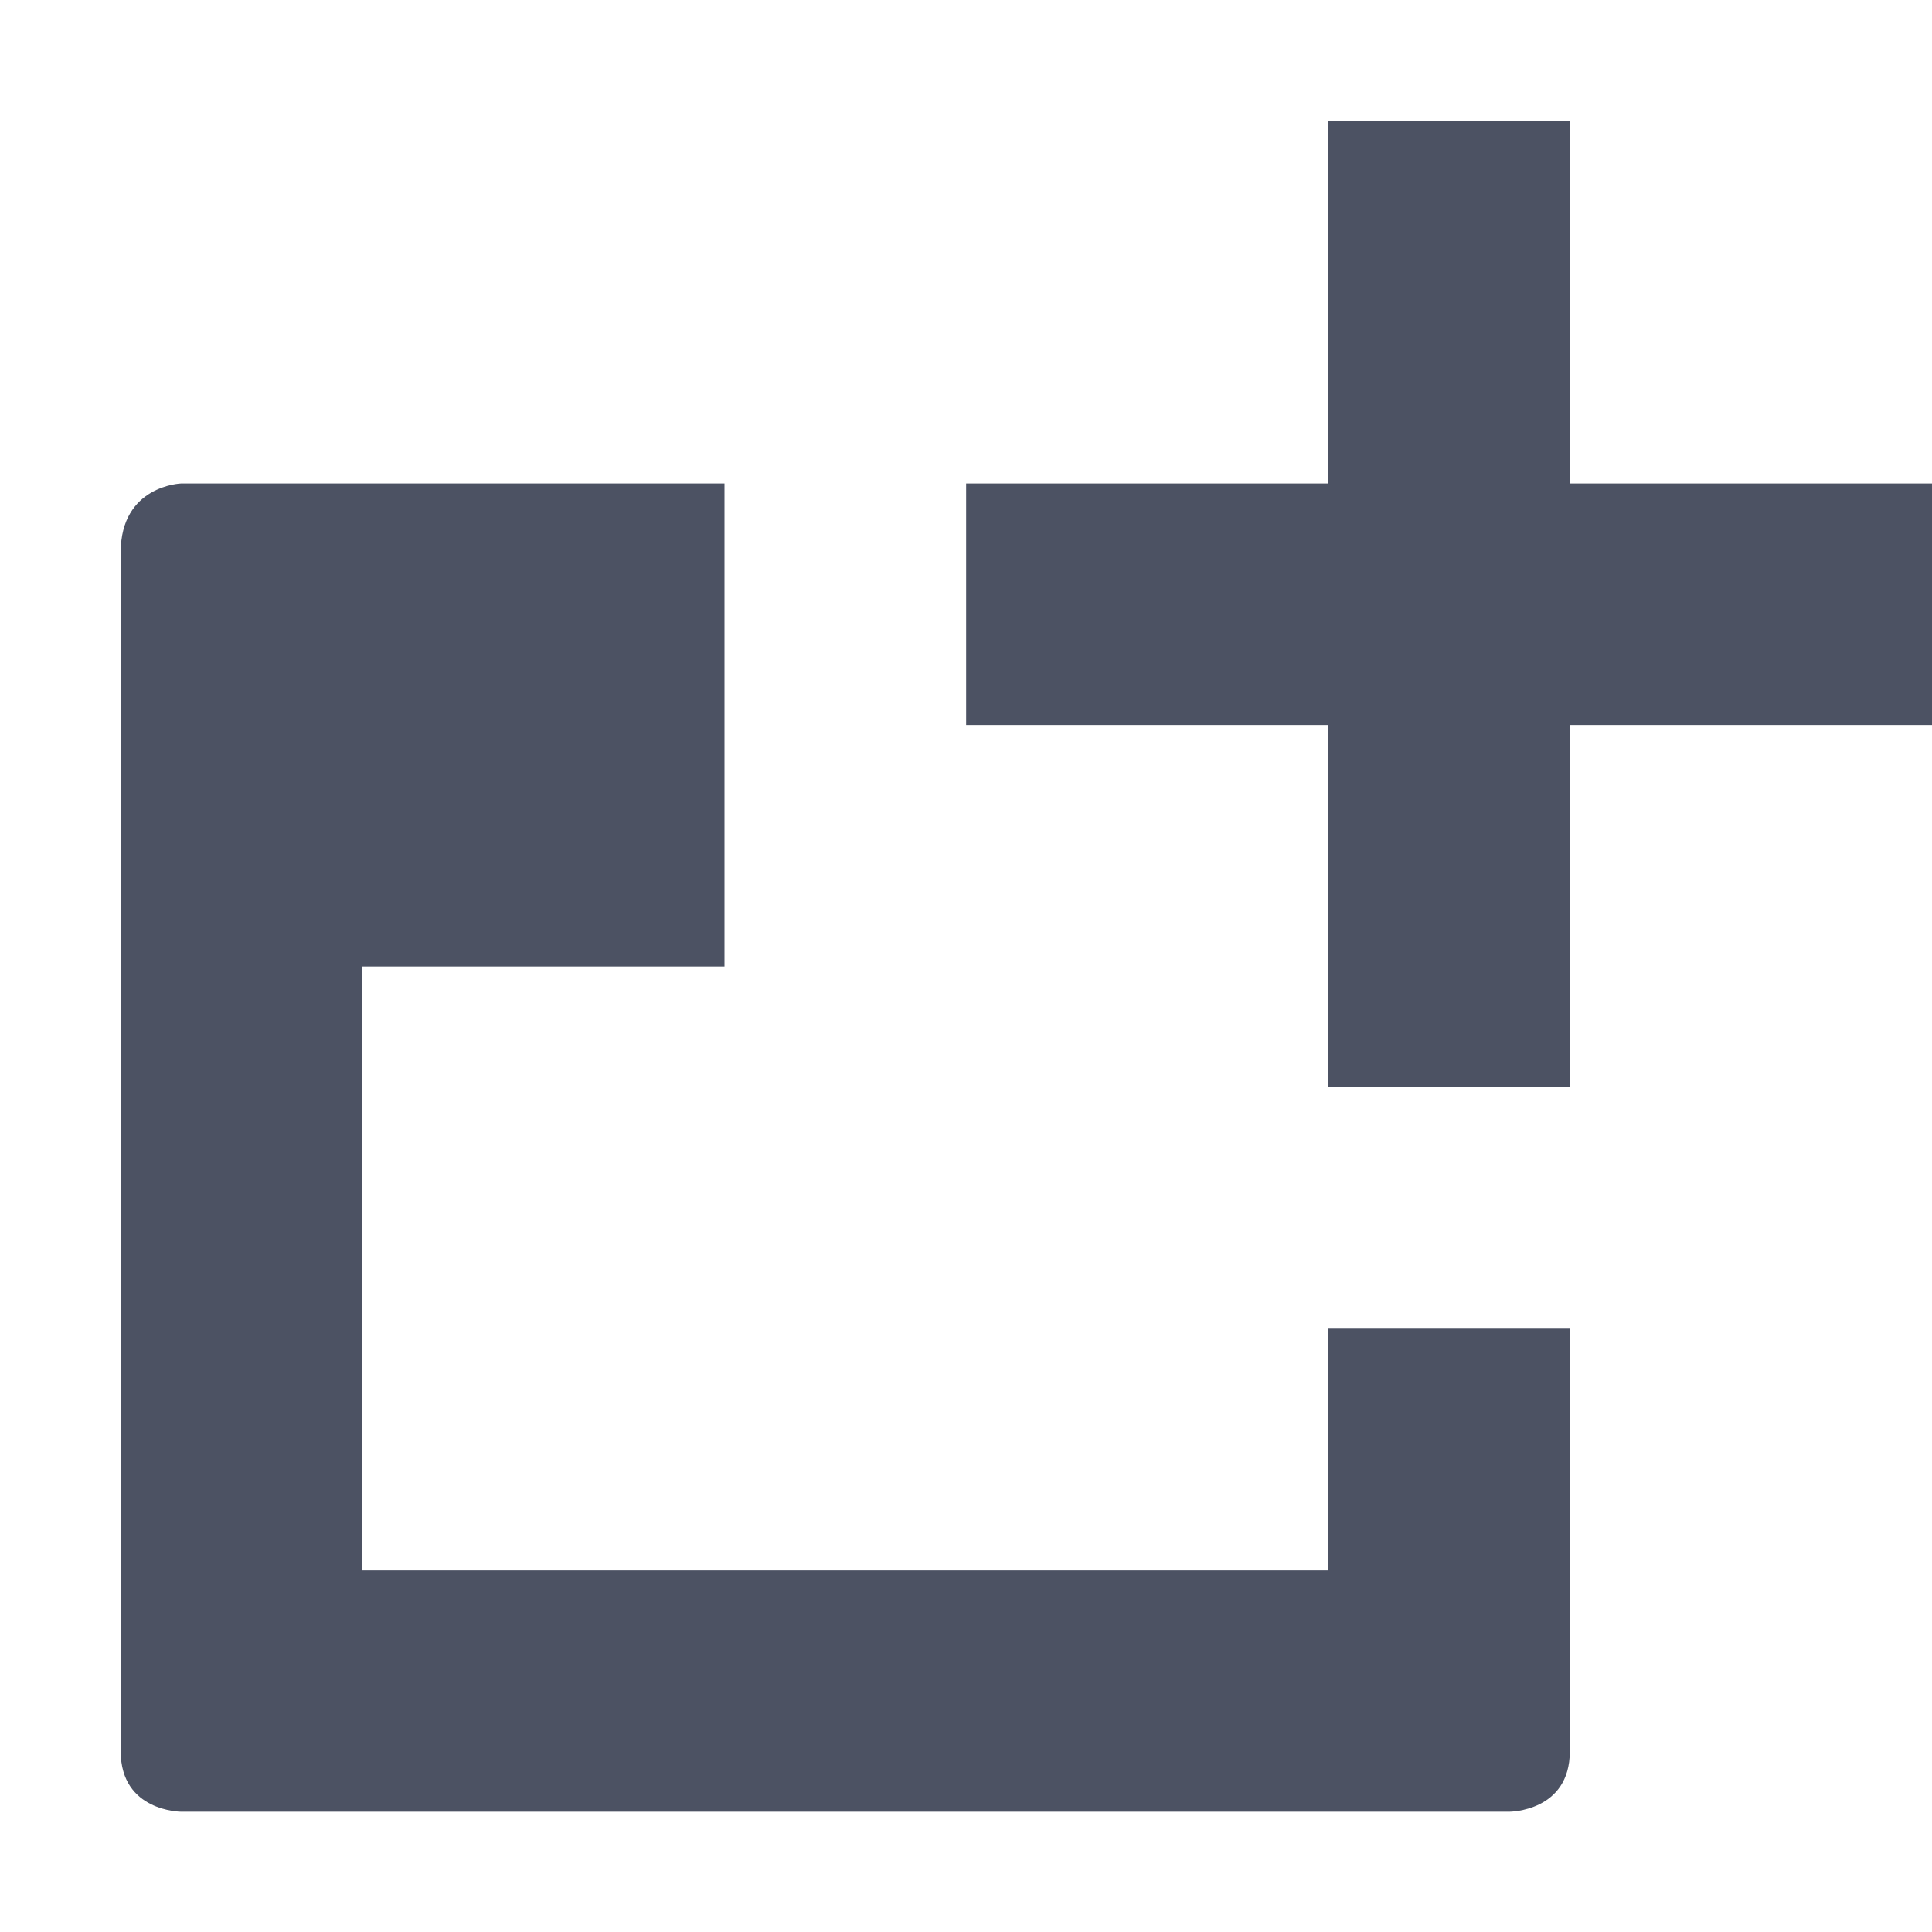
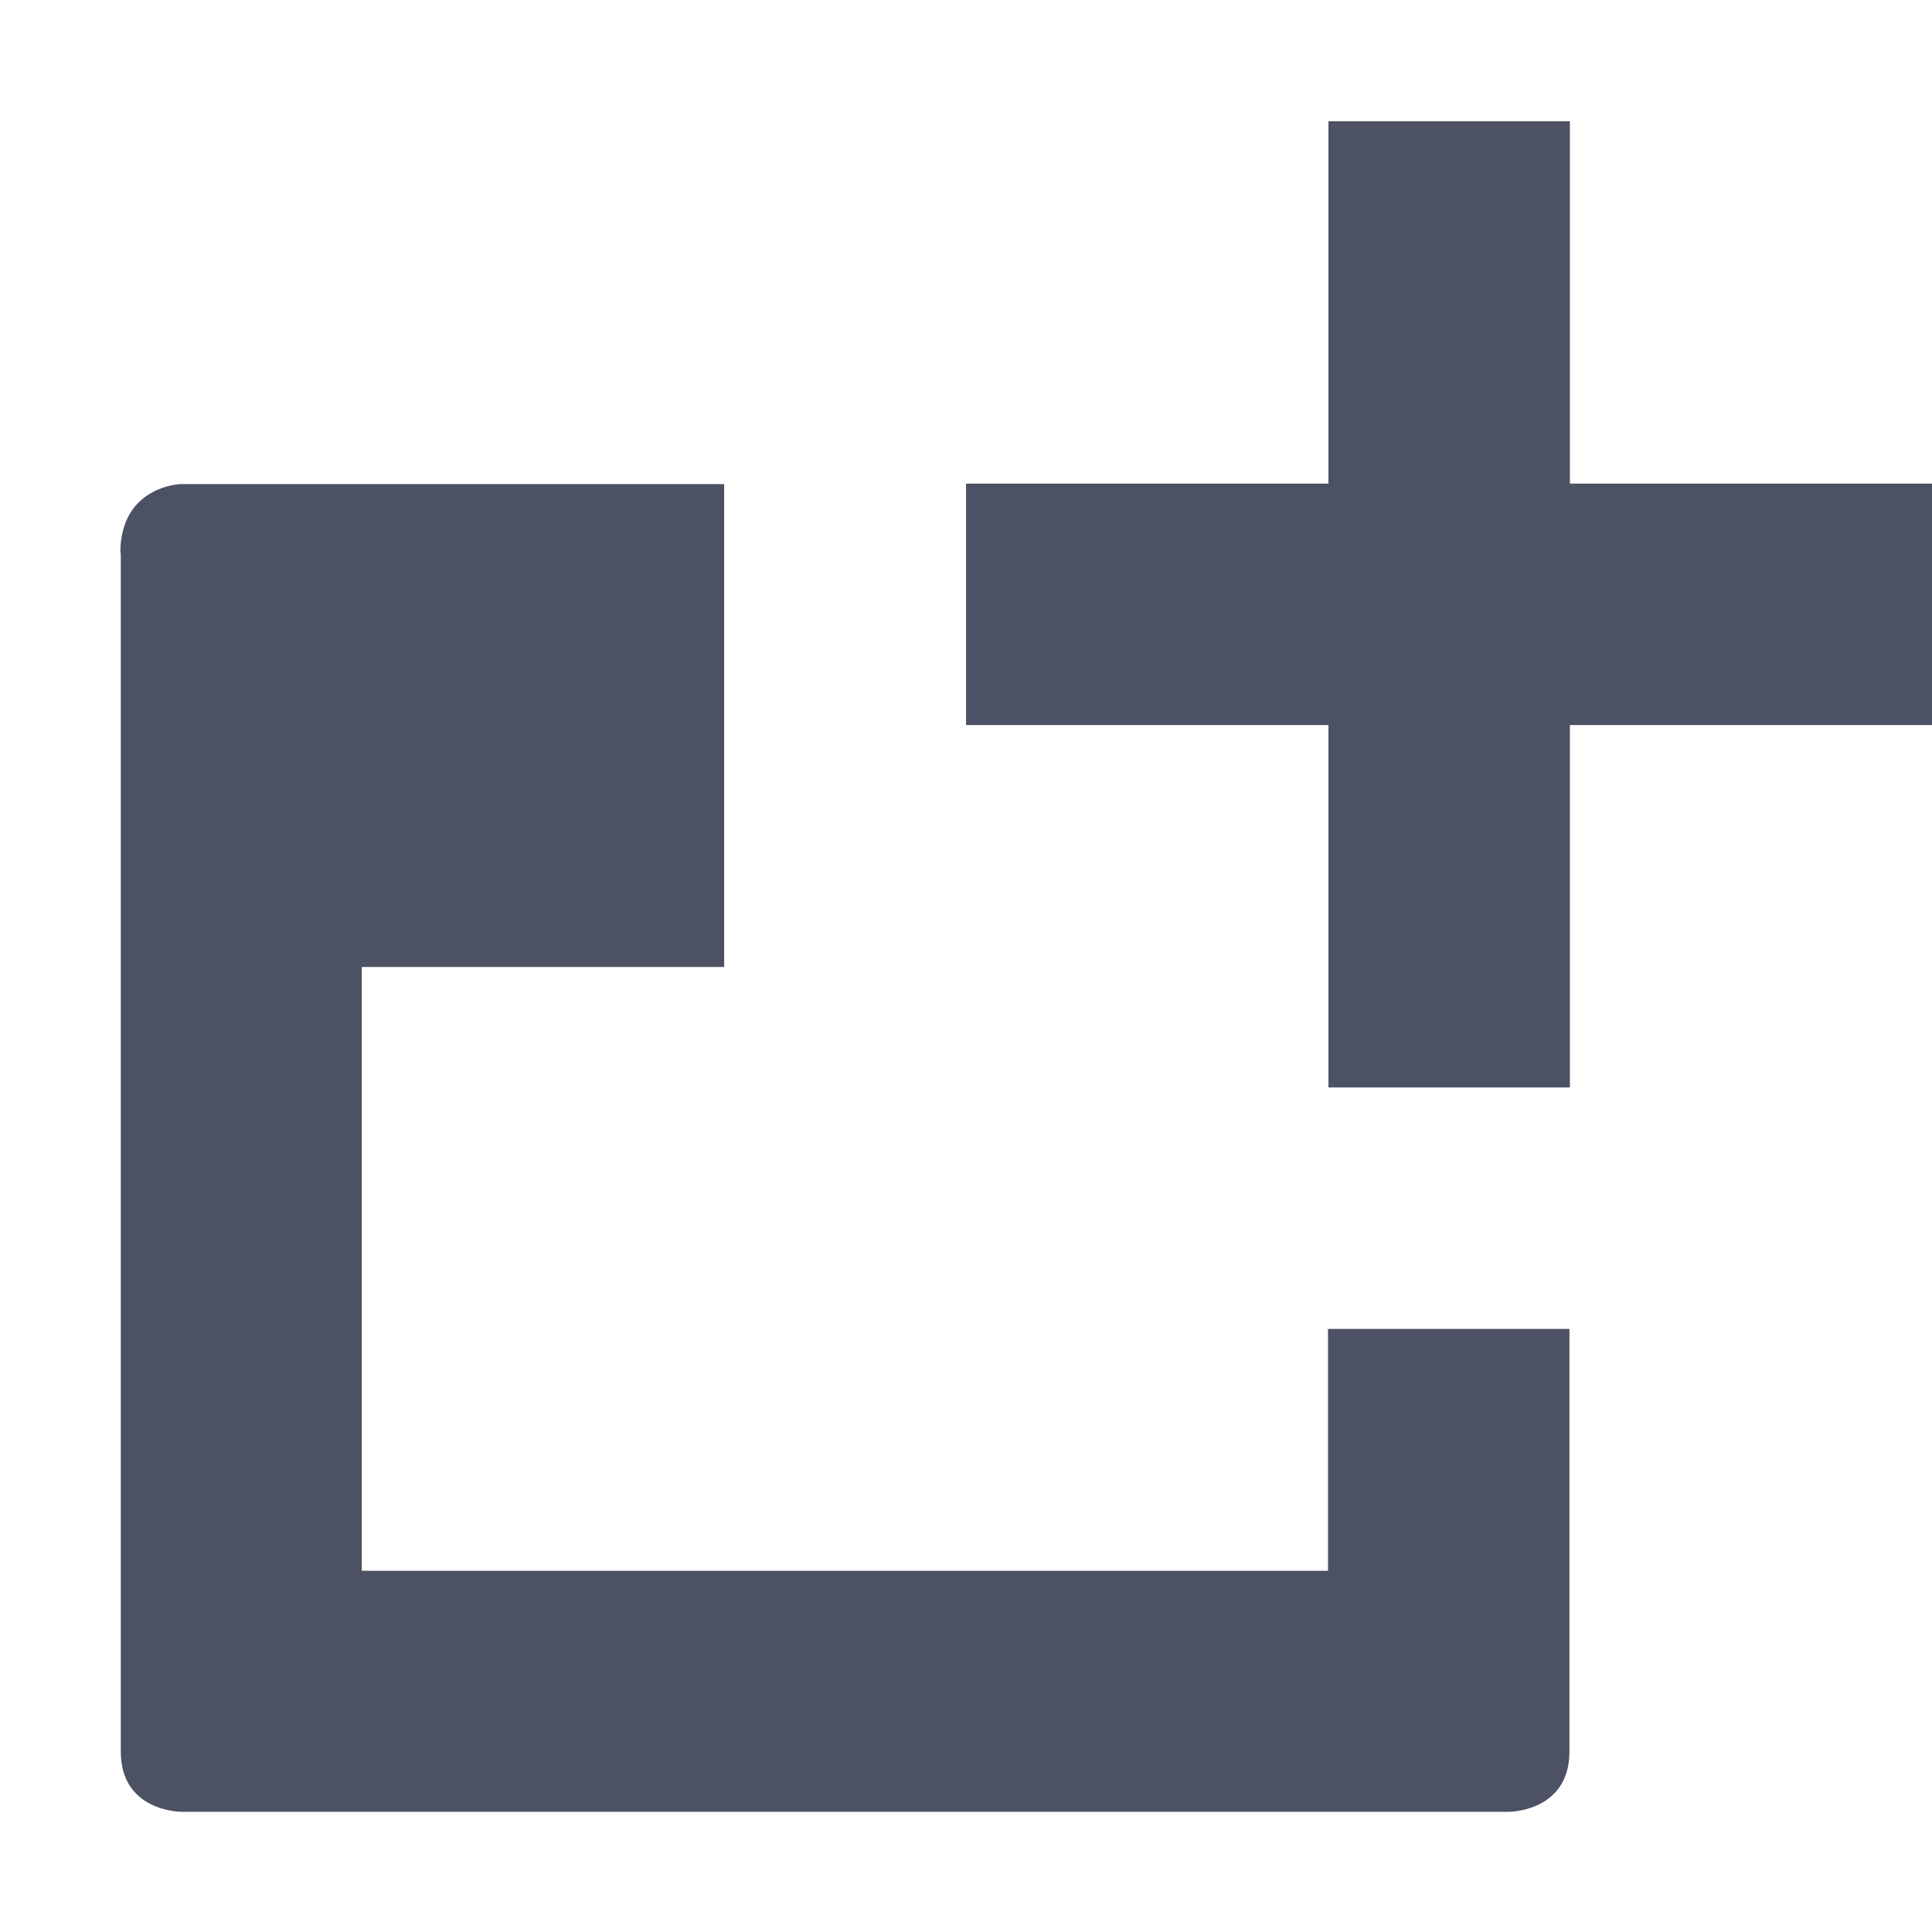
<svg xmlns="http://www.w3.org/2000/svg" width="16" height="16" viewBox="0 0 4.233 4.233" version="1.1" id="svg2319">
  <defs id="defs2316" />
  <g id="layer1" transform="translate(-92.19137,-156.2364)">
-     <g id="g2290" transform="matrix(0.2645833,0,0,0.2645833,-14.96499,223.7061)" style="display:inline;enable-background:new">
-       <rect y="-255.003" x="405" height="16" width="16" id="rect2284" style="color:#bebebe;display:inline;overflow:visible;visibility:visible;fill:none;stroke:none;stroke-width:1;marker:none;enable-background:new" />
-       <path d="m 416.001,-254 v 3 h -3 v 2 h 3 v 3 h 2 v -3 h 3 v -2 h -3 v -3 z" fill="#4c5263" id="path2" />
-       <path d="m 406,-250.43 v 9.929 c 0,0.5 0.5,0.5 0.5,0.5 h 11 c 0,0 0.5,0 0.5,-0.5 v -3.5 h -2 v 2.002 H 408 V -247 h 3 v -4 h -4.5 c 0,0 -0.5,0.016 -0.5,0.57 z" fill="#4c5263" id="path4-3" />
-     </g>
+     <path d="m 95.102,156.502 v 0.794 h -0.794 v 0.529 h 0.794 v 0.794 h 0.529 v -0.794 h 0.794 v -0.529 h -0.794 v -0.794 z" fill="#4c5263" id="path2" style="stroke-width:0.265" />
+     <path d="m 92.456,157.447 v 2.627 c 0,0.132 0.132,0.132 0.132,0.132 h 2.91 c 0,0 0.132,0 0.132,-0.132 v -0.926 h -0.529 v 0.53 h -2.117 v -1.323 h 0.794 v -1.058 h -1.191 c 0,0 -0.132,0.004 -0.132,0.151 z" fill="#4c5263" id="path4-3" style="stroke-width:0.265" />
  </g>
</svg>
